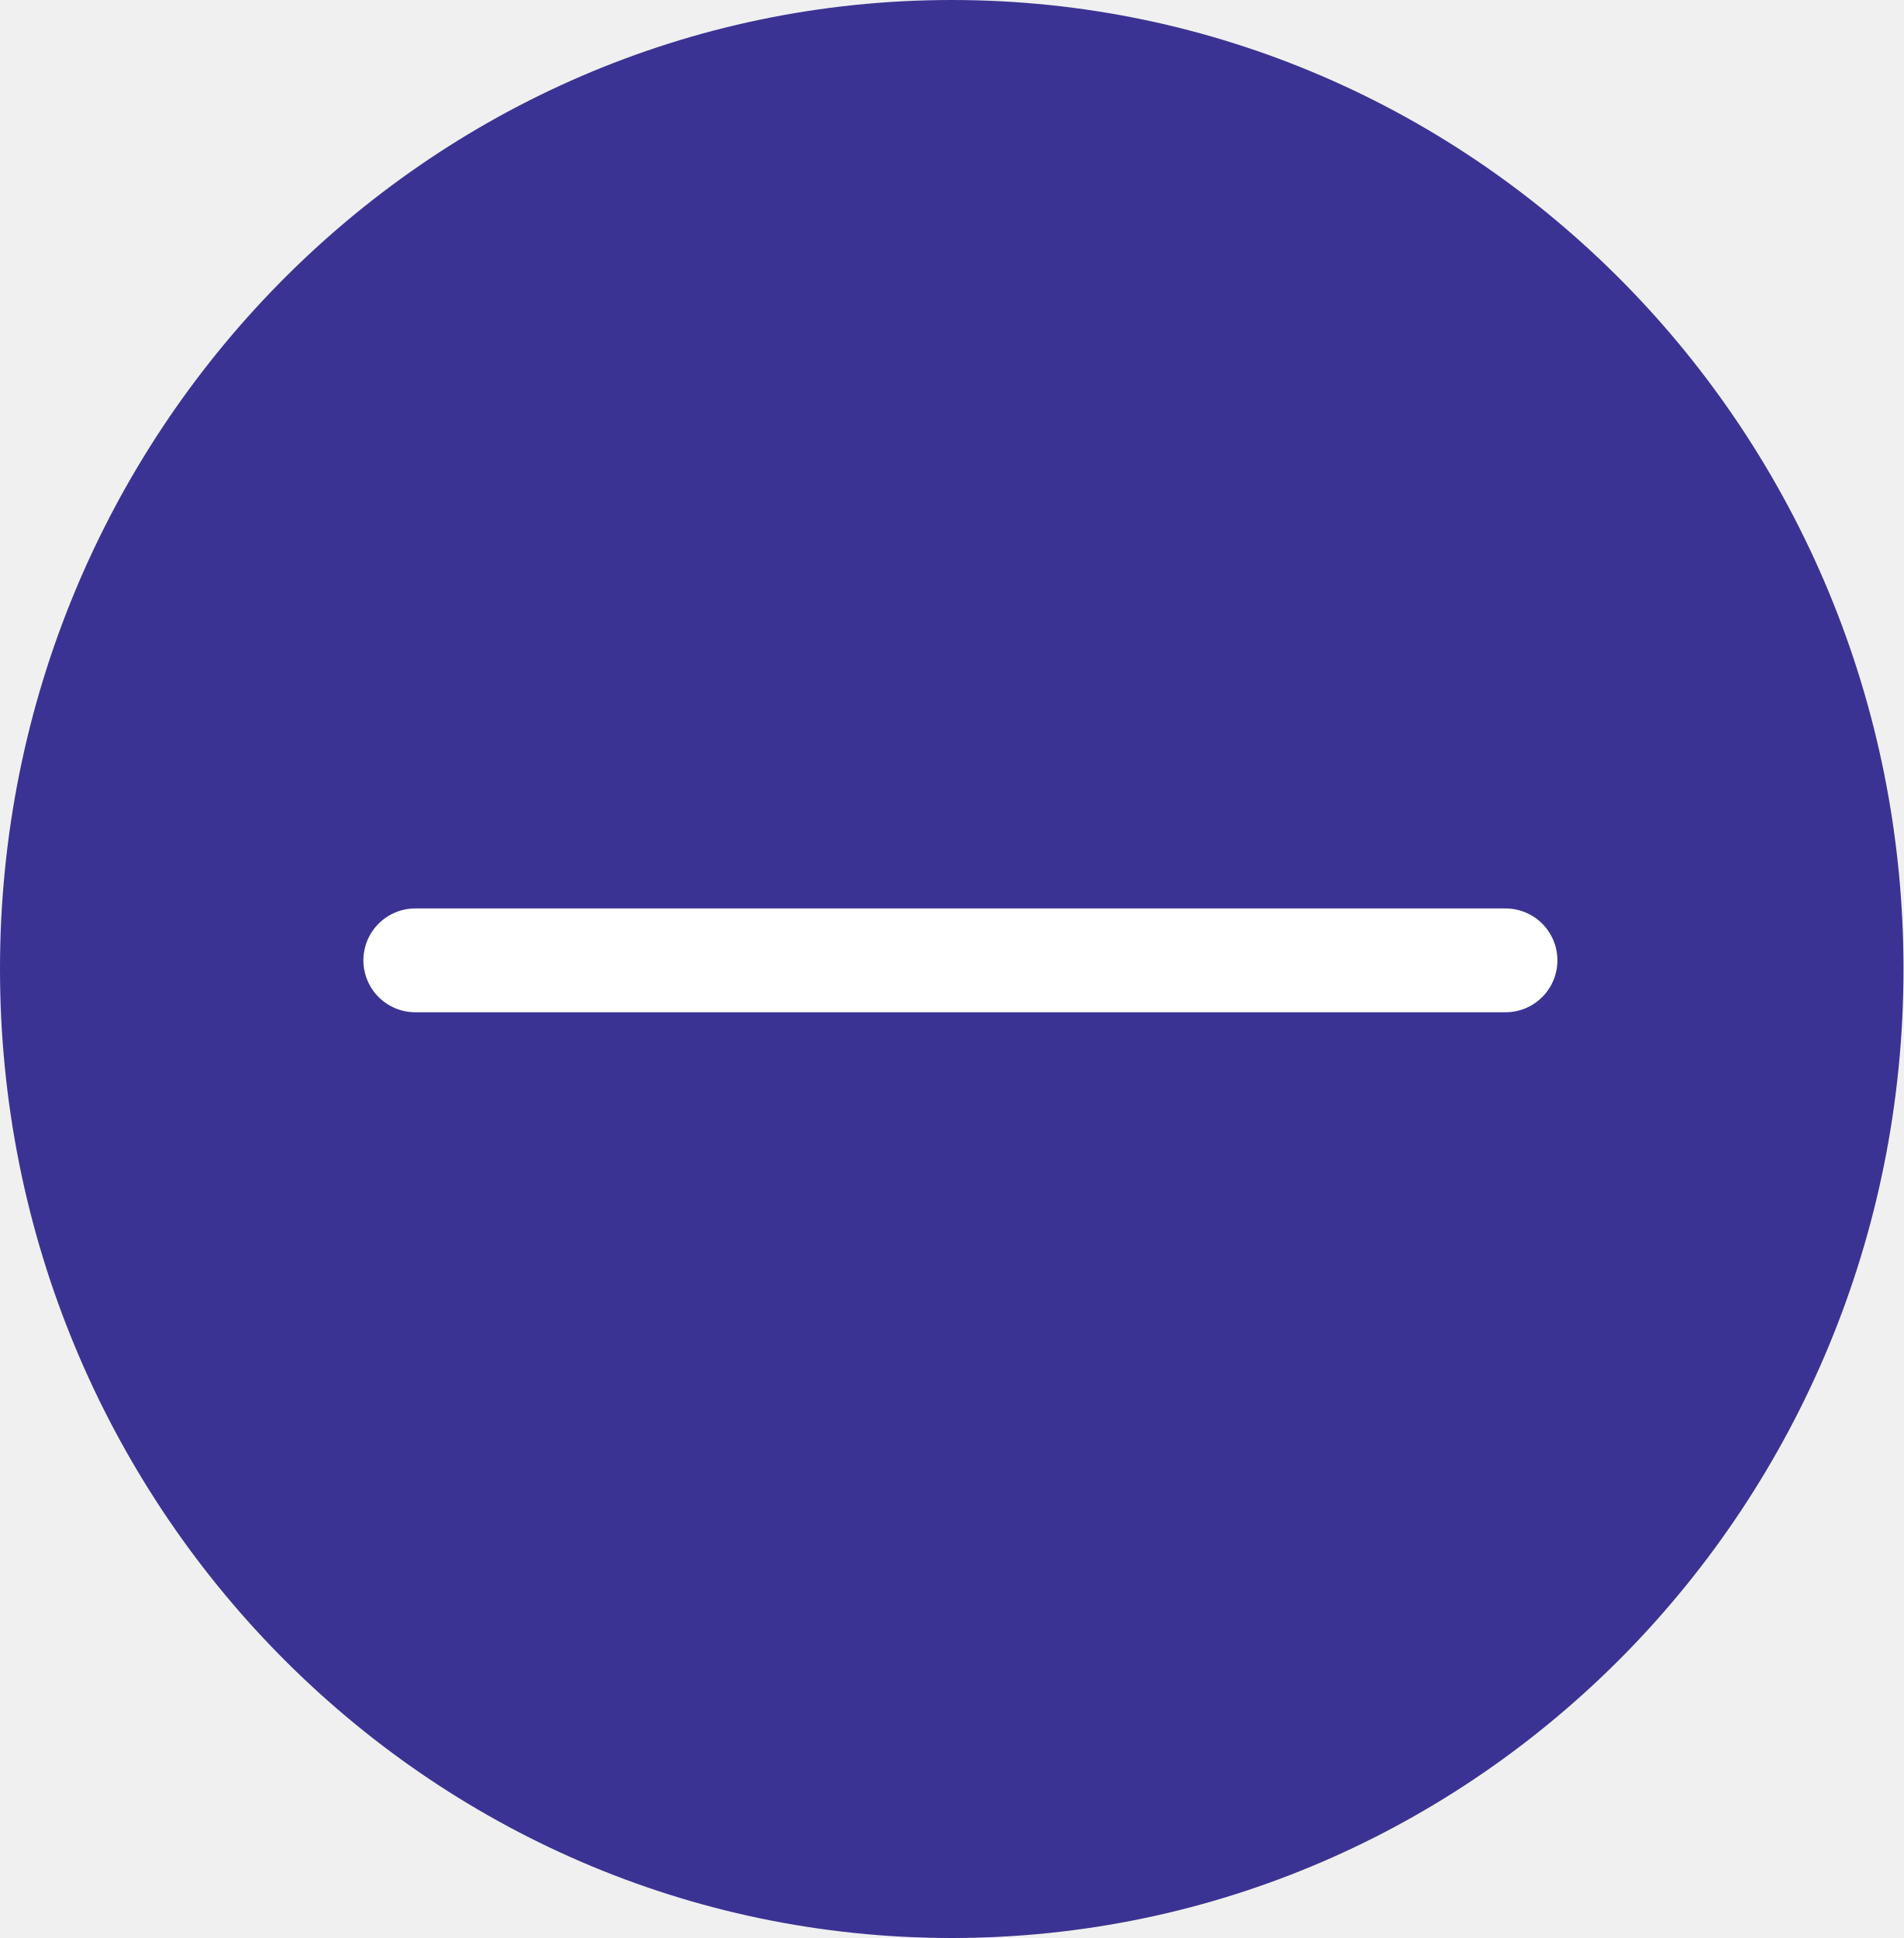
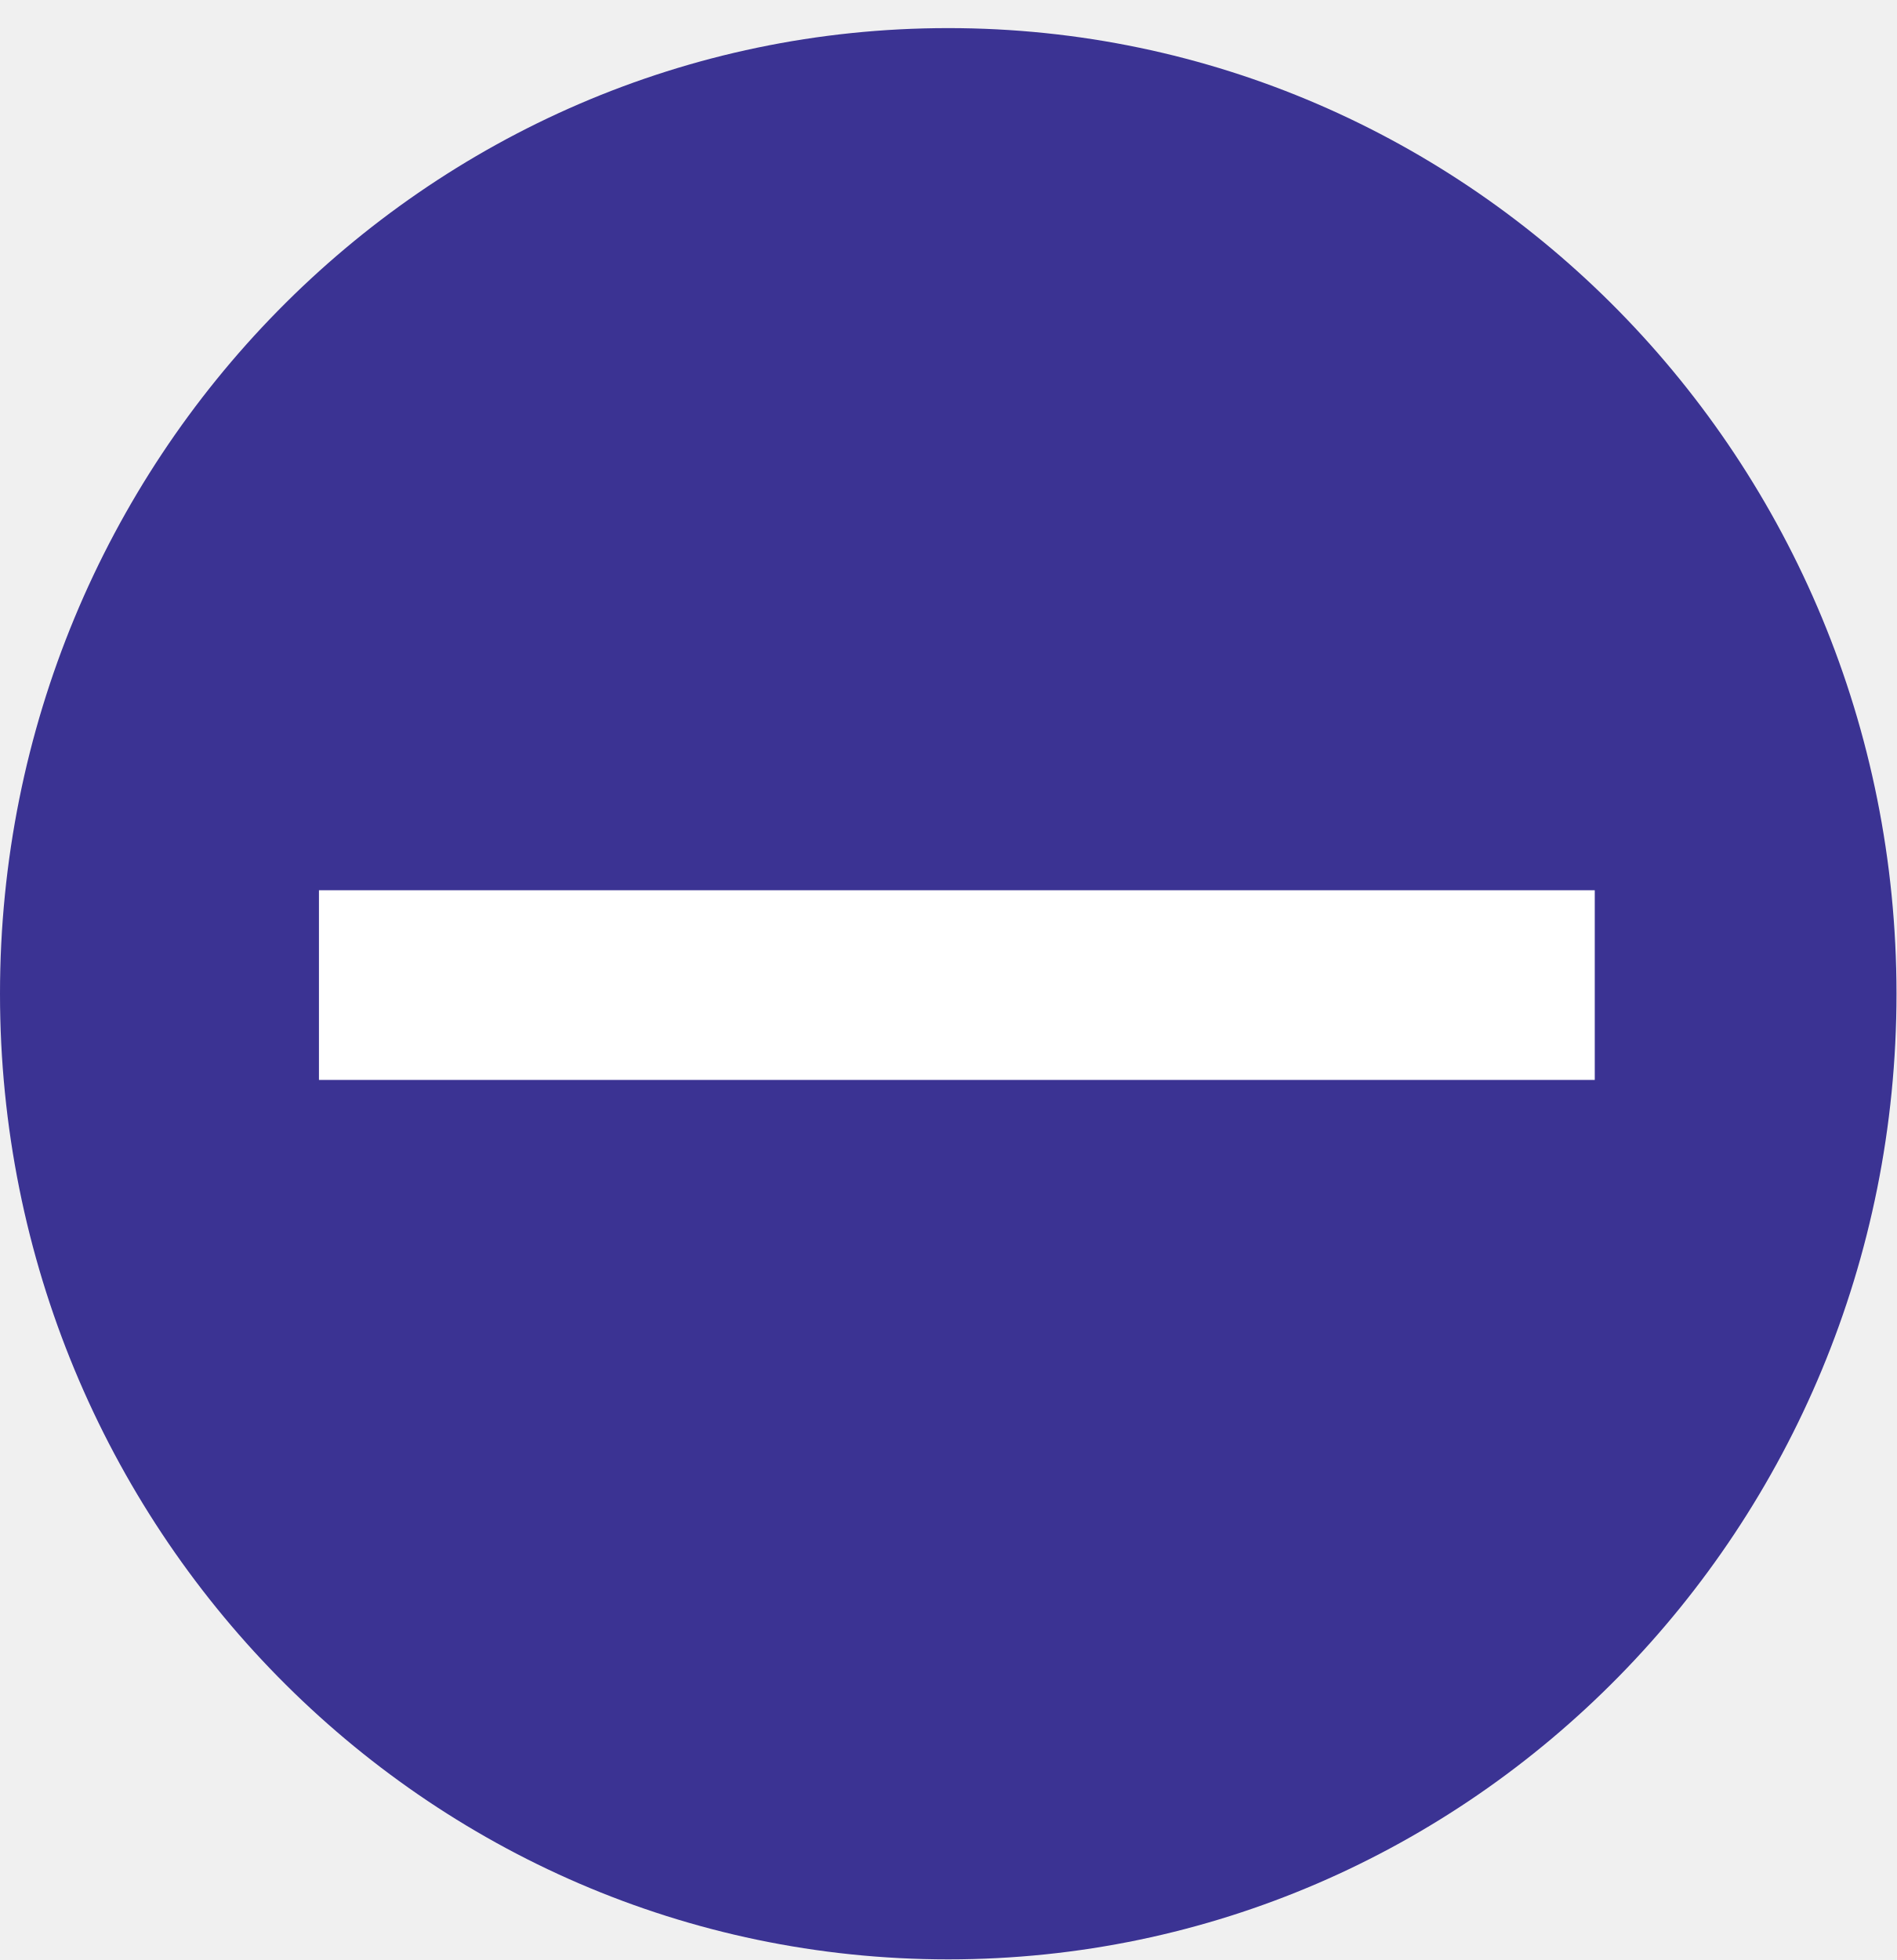
- <svg xmlns="http://www.w3.org/2000/svg" width="55" height="56" viewBox="0 0 55 56" fill="none">
-   <path d="M27.5 56C42.688 56 55 43.464 55 28C55 12.536 42.688 0 27.5 0C12.312 0 0 12.536 0 28C0 43.464 12.312 56 27.5 56Z" fill="#3B3393" />
-   <path d="M43.5 27.75L12 27.75" stroke="white" stroke-width="3" stroke-linecap="round" />
+ <svg xmlns="http://www.w3.org/2000/svg" width="60" height="62" viewBox="0 0 60 62" fill="none">
+   <path d="M30 61.98C46.569 61.98 60 48.304 60 31.434C60 14.564 46.569 0.889 30 0.889C13.431 0.889 0 14.564 0 31.434C0 48.304 13.431 61.98 30 61.98Z" fill="#3B3393" />
+   <path d="M47.454 31.161L13.091 31.161" stroke="white" stroke-width="6" stroke-linecap="square" />
</svg>
